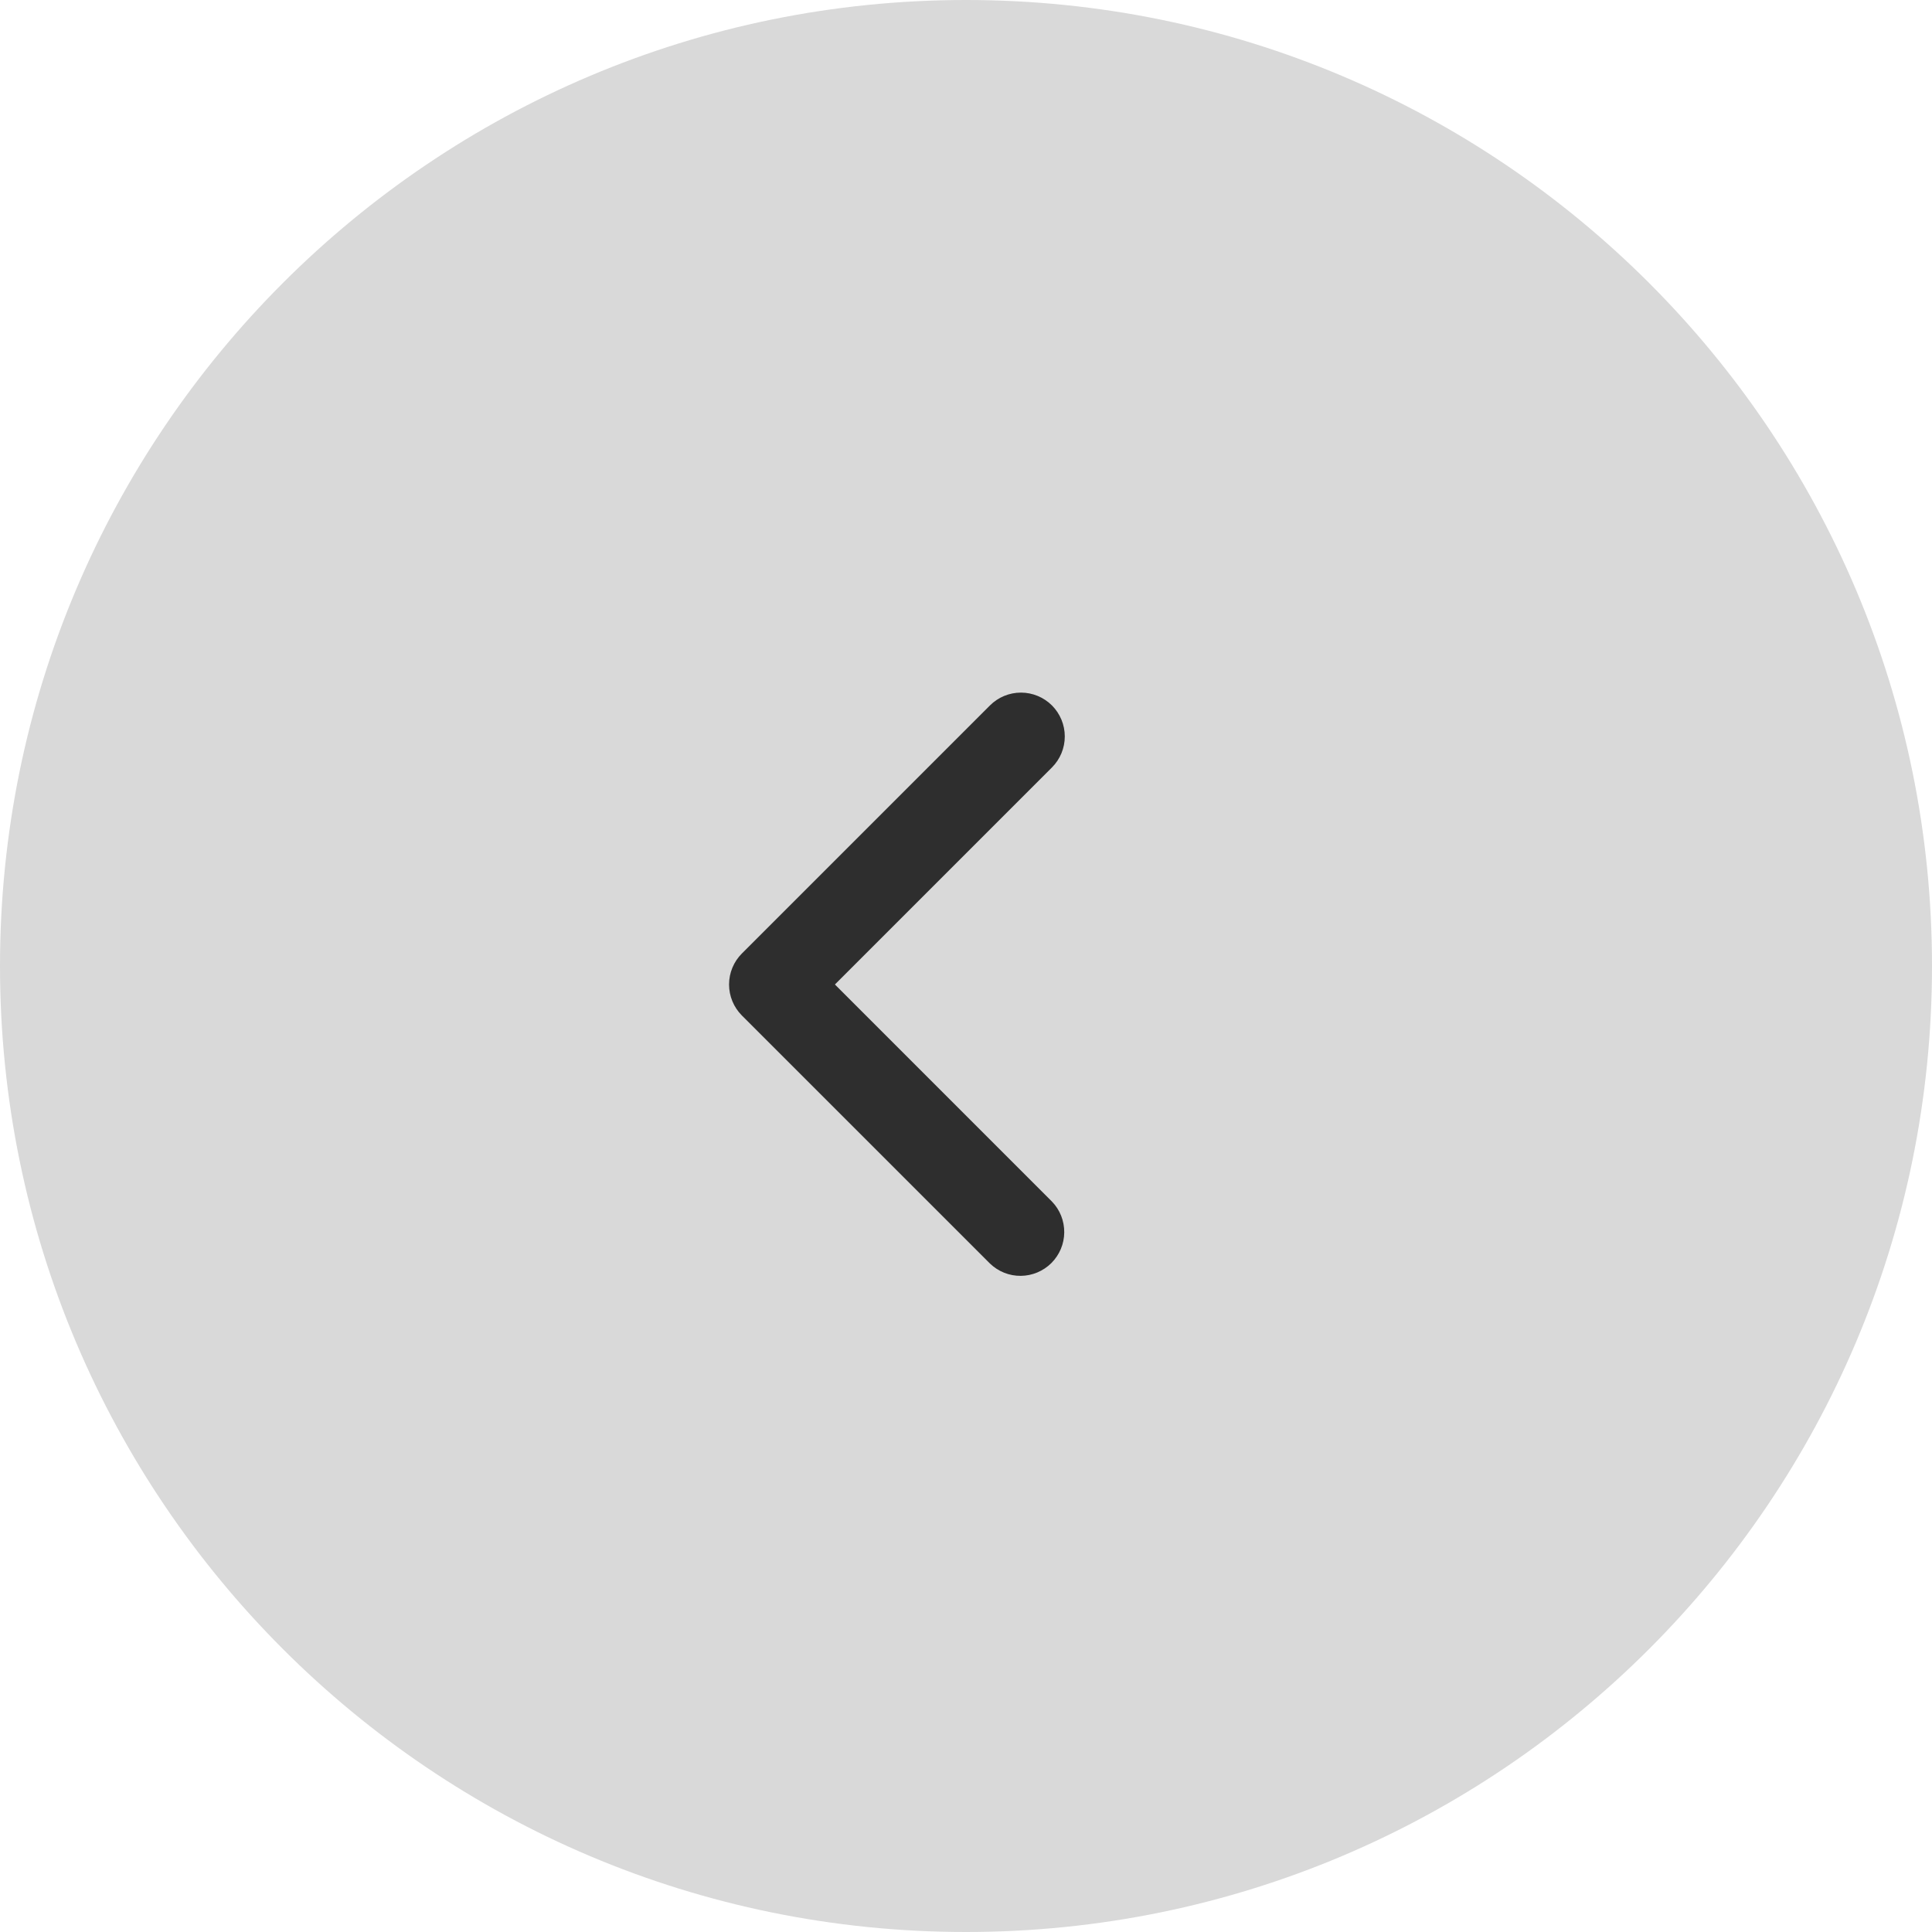
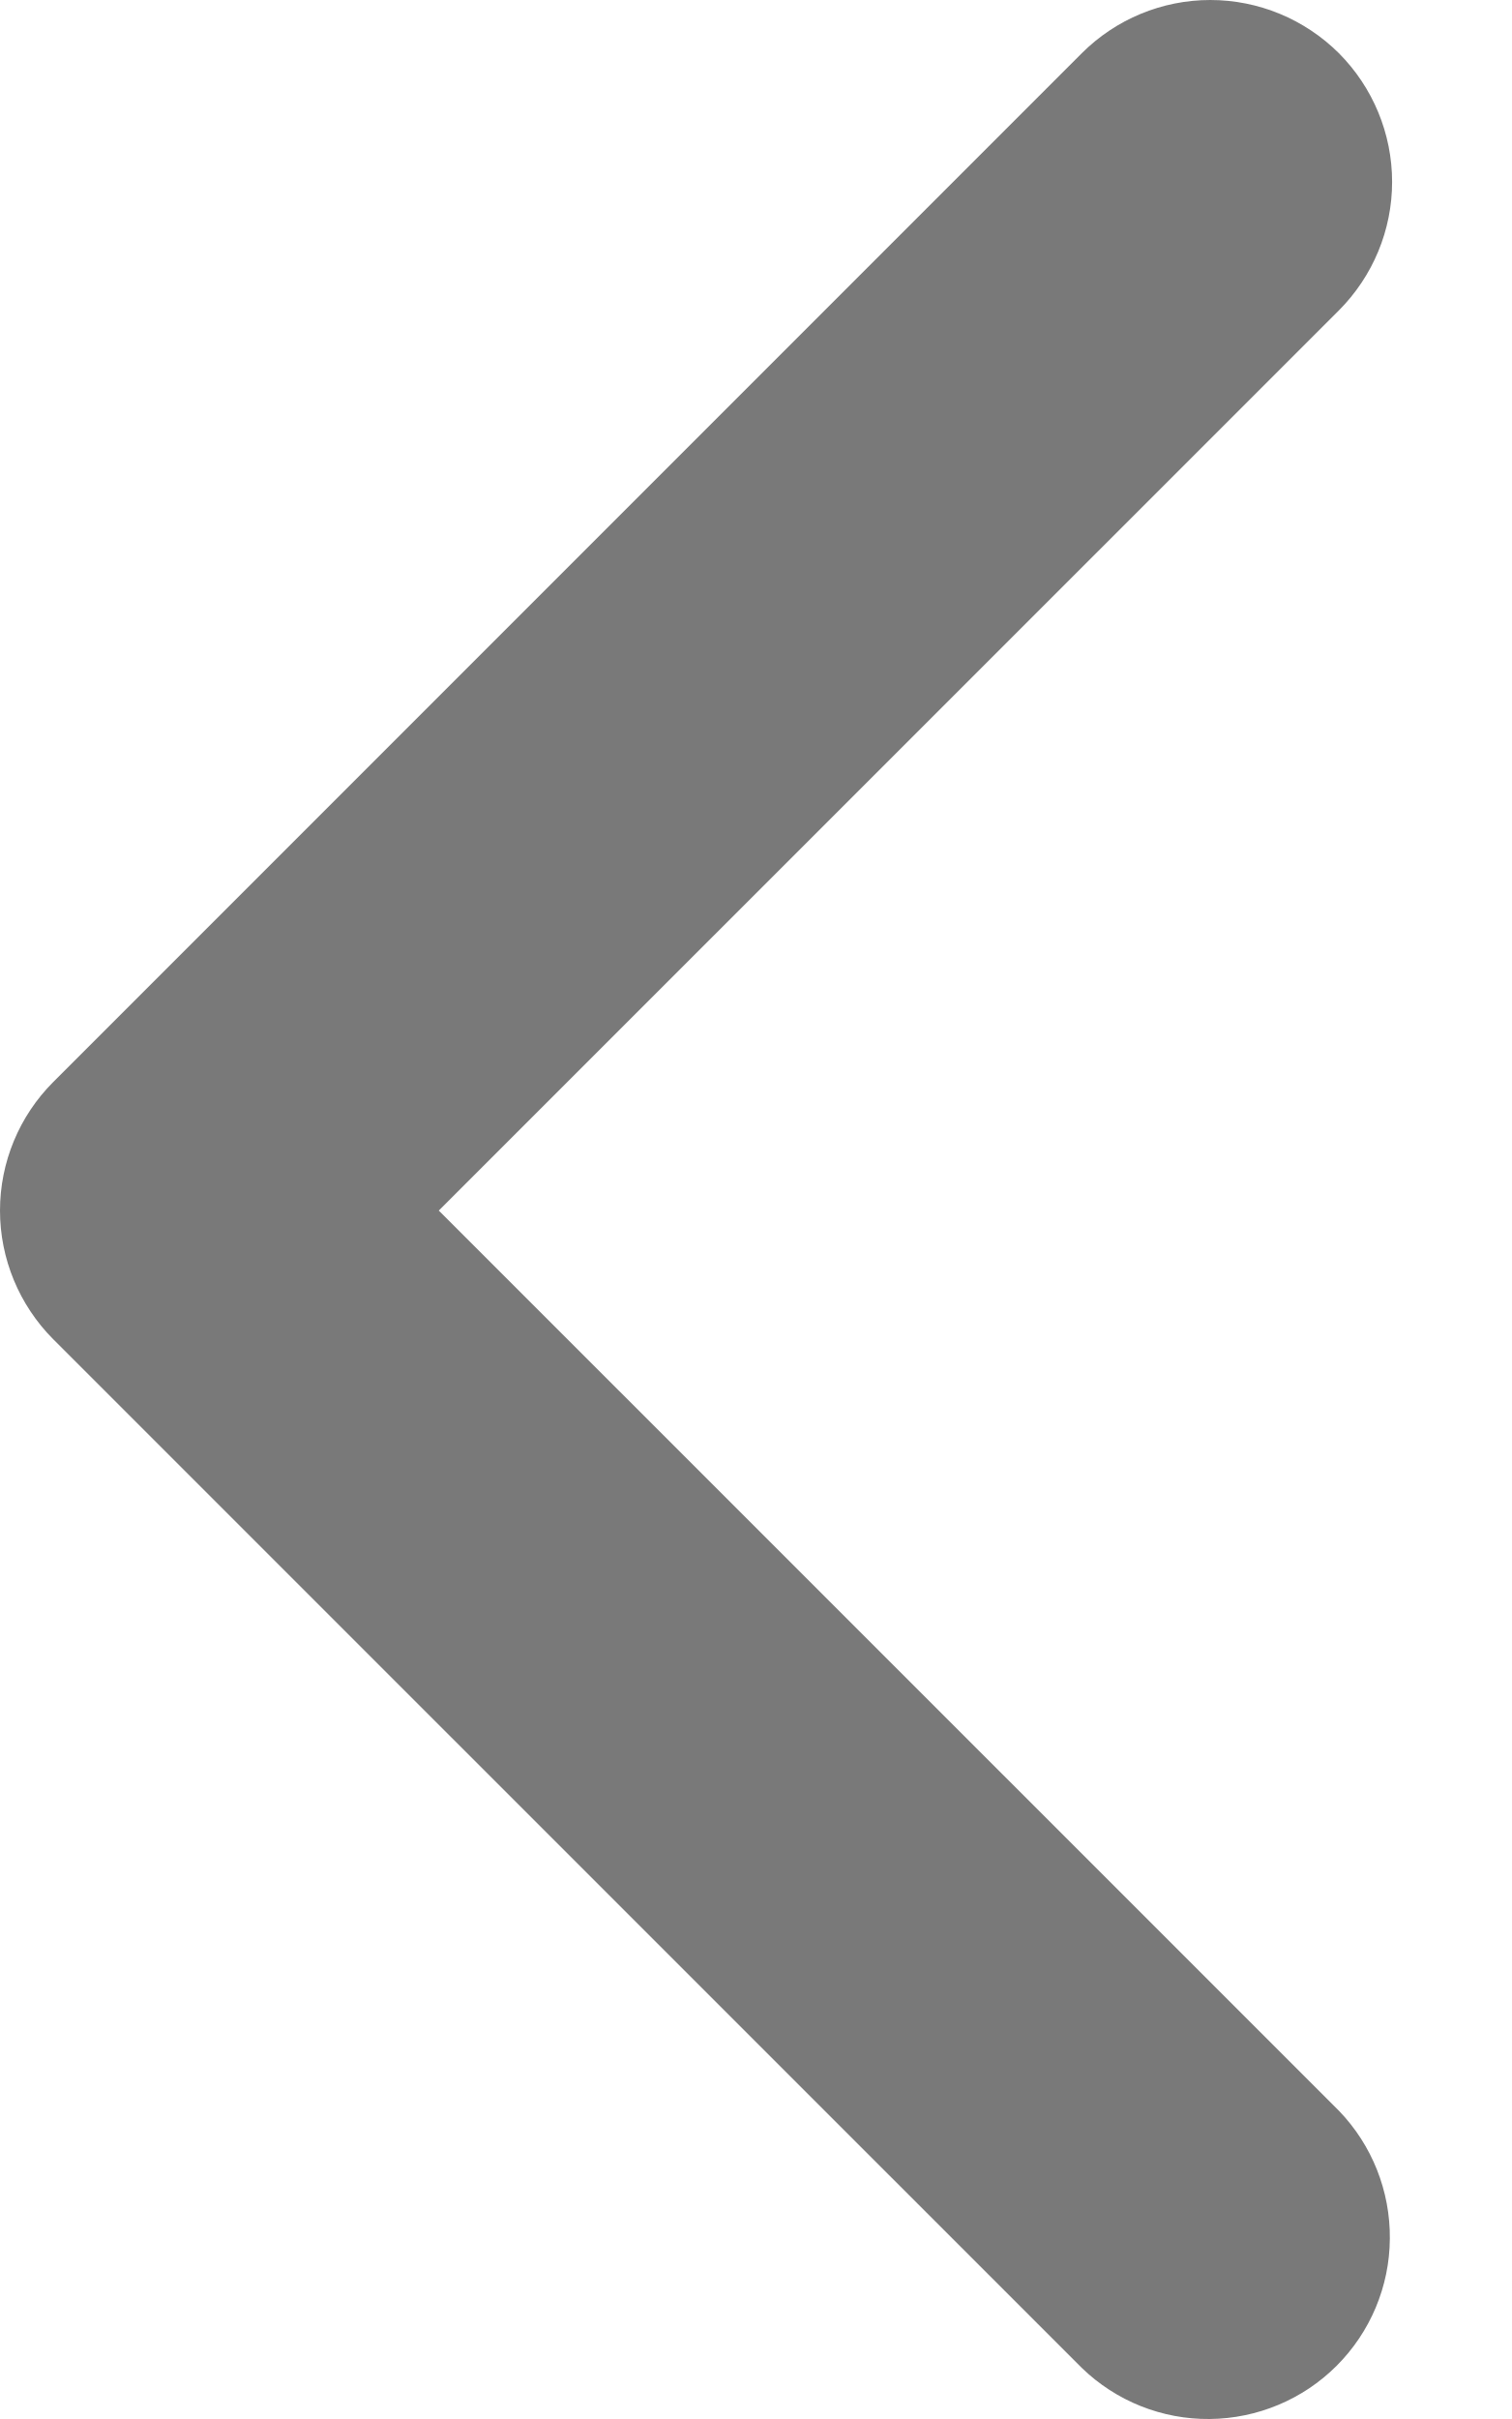
- <svg xmlns="http://www.w3.org/2000/svg" width="53" height="53" viewBox="0 0 53 53" fill="none">
-   <circle cx="26.5" cy="26.5" r="26.5" fill="#D9D9D9" />
-   <path d="M28.858 19.352C29.083 19.578 29.21 19.884 29.21 20.203C29.21 20.522 29.083 20.828 28.858 21.053L22.904 27.007L28.858 32.962C29.077 33.188 29.198 33.492 29.195 33.808C29.193 34.123 29.066 34.425 28.843 34.648C28.62 34.871 28.318 34.997 28.003 35C27.688 35.003 27.384 34.882 27.157 34.662L20.352 27.858C20.127 27.632 20 27.326 20 27.007C20 26.688 20.127 26.382 20.352 26.157L27.157 19.352C27.382 19.127 27.688 19 28.007 19C28.326 19 28.632 19.127 28.858 19.352V19.352Z" fill="#2E2E2E" />
+ <svg xmlns="http://www.w3.org/2000/svg" width="10" height="16" viewBox="0 0 10 16" fill="none">
+   <path d="M8.858 0.352C9.083 0.578 9.21 0.884 9.21 1.203C9.21 1.522 9.083 1.827 8.858 2.053L2.903 8.007L8.858 13.961C9.077 14.188 9.198 14.492 9.195 14.808C9.193 15.123 9.066 15.425 8.843 15.648C8.62 15.871 8.318 15.997 8.003 16C7.688 16.003 7.384 15.882 7.157 15.662L0.352 8.858C0.127 8.632 0 8.326 0 8.007C0 7.688 0.127 7.382 0.352 7.157L7.157 0.352C7.382 0.127 7.688 0 8.007 0C8.326 0 8.632 0.127 8.858 0.352Z" fill="#797979" />
</svg>
